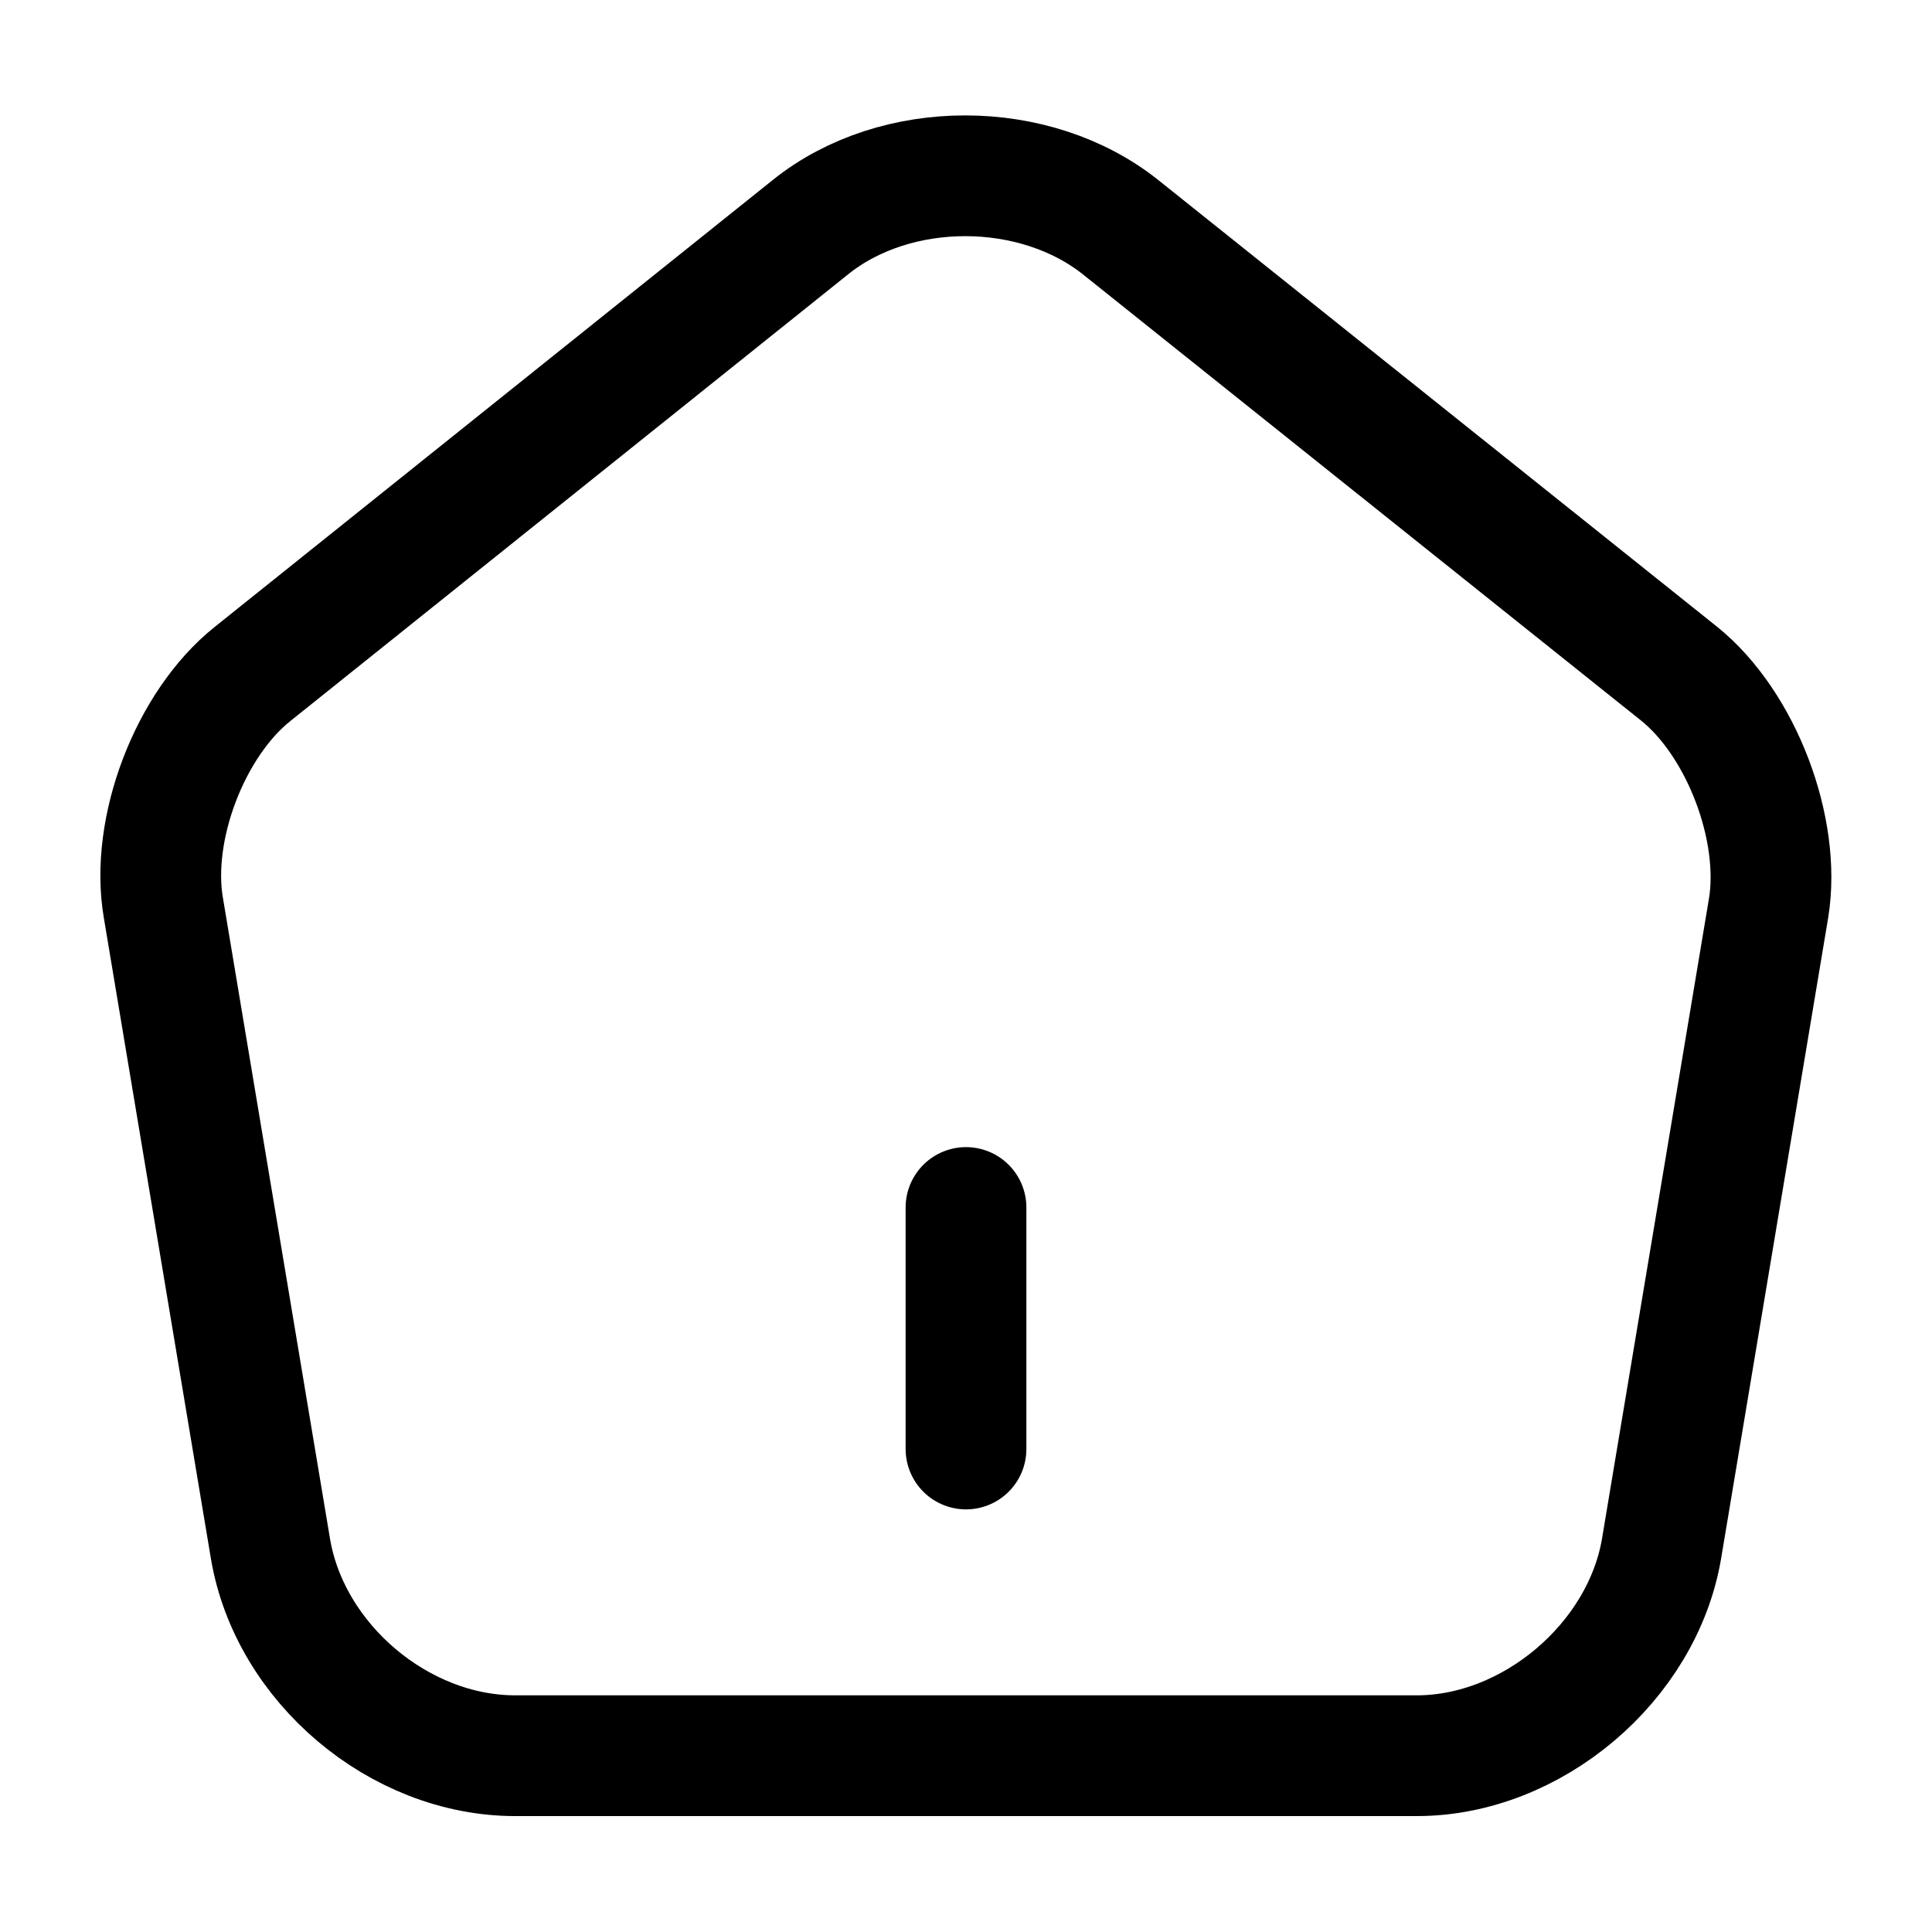
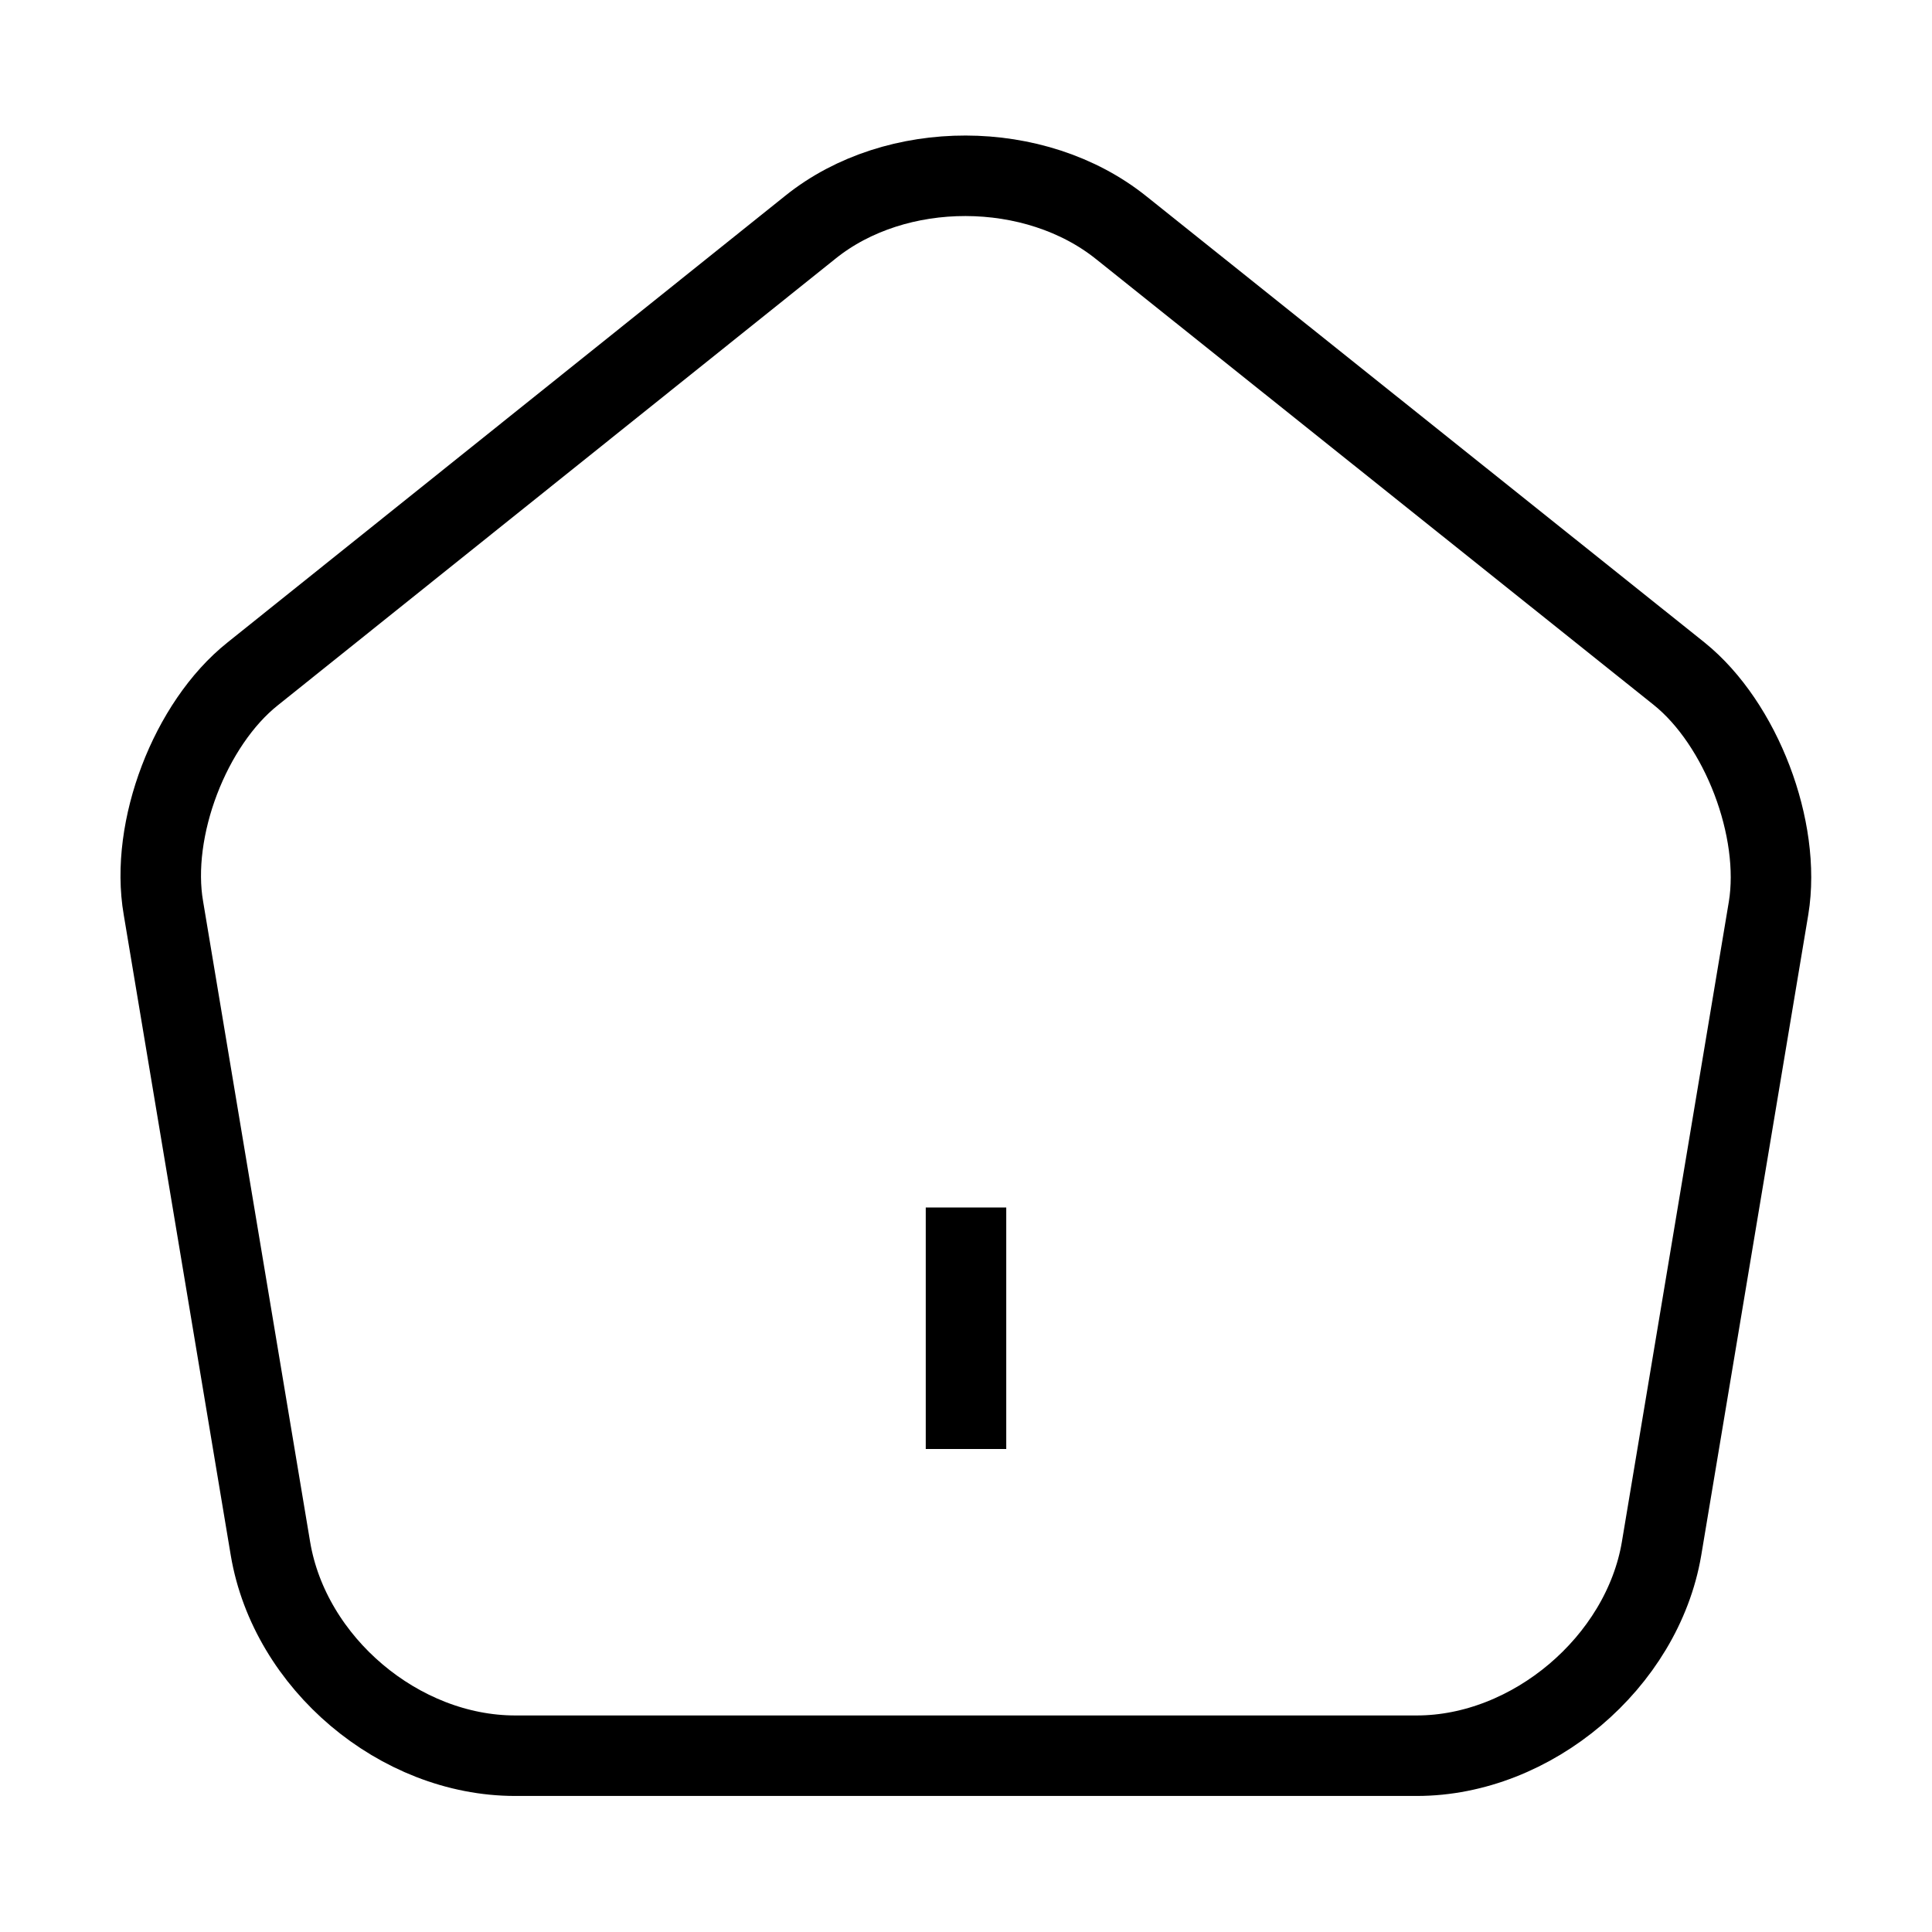
<svg xmlns="http://www.w3.org/2000/svg" width="18" height="18" viewBox="0 0 24 24" fill="none">
-   <path d="M12 18V15" stroke="#000000" stroke-width="1.5" stroke-linecap="round" stroke-linejoin="round" />
-   <path d="M10.07 2.82L3.14 8.37C2.36 8.99 1.86 10.3 2.03 11.28L3.36 19.24C3.6 20.66 4.96 21.81 6.4 21.81H17.6C19.03 21.81 20.4 20.65 20.64 19.24L21.97 11.28C22.13 10.3 21.63 8.99 20.86 8.37L13.93 2.83C12.86 1.97 11.13 1.97 10.07 2.82Z" stroke="#000000" stroke-width="1.5" stroke-linecap="round" stroke-linejoin="round" />
+   <path d="M12 18V15" stroke="#000000" strokeWidth="1.5" strokeLinecap="round" strokeLinejoin="round" />
+   <path d="M10.07 2.82L3.14 8.37C2.36 8.99 1.86 10.3 2.03 11.28L3.36 19.24C3.6 20.66 4.96 21.81 6.4 21.81H17.6C19.03 21.81 20.4 20.65 20.64 19.24L21.97 11.28C22.13 10.3 21.63 8.99 20.86 8.37L13.93 2.83C12.86 1.97 11.13 1.97 10.07 2.82Z" stroke="#000000" strokeWidth="1.5" strokeLinecap="round" strokeLinejoin="round" />
</svg>
